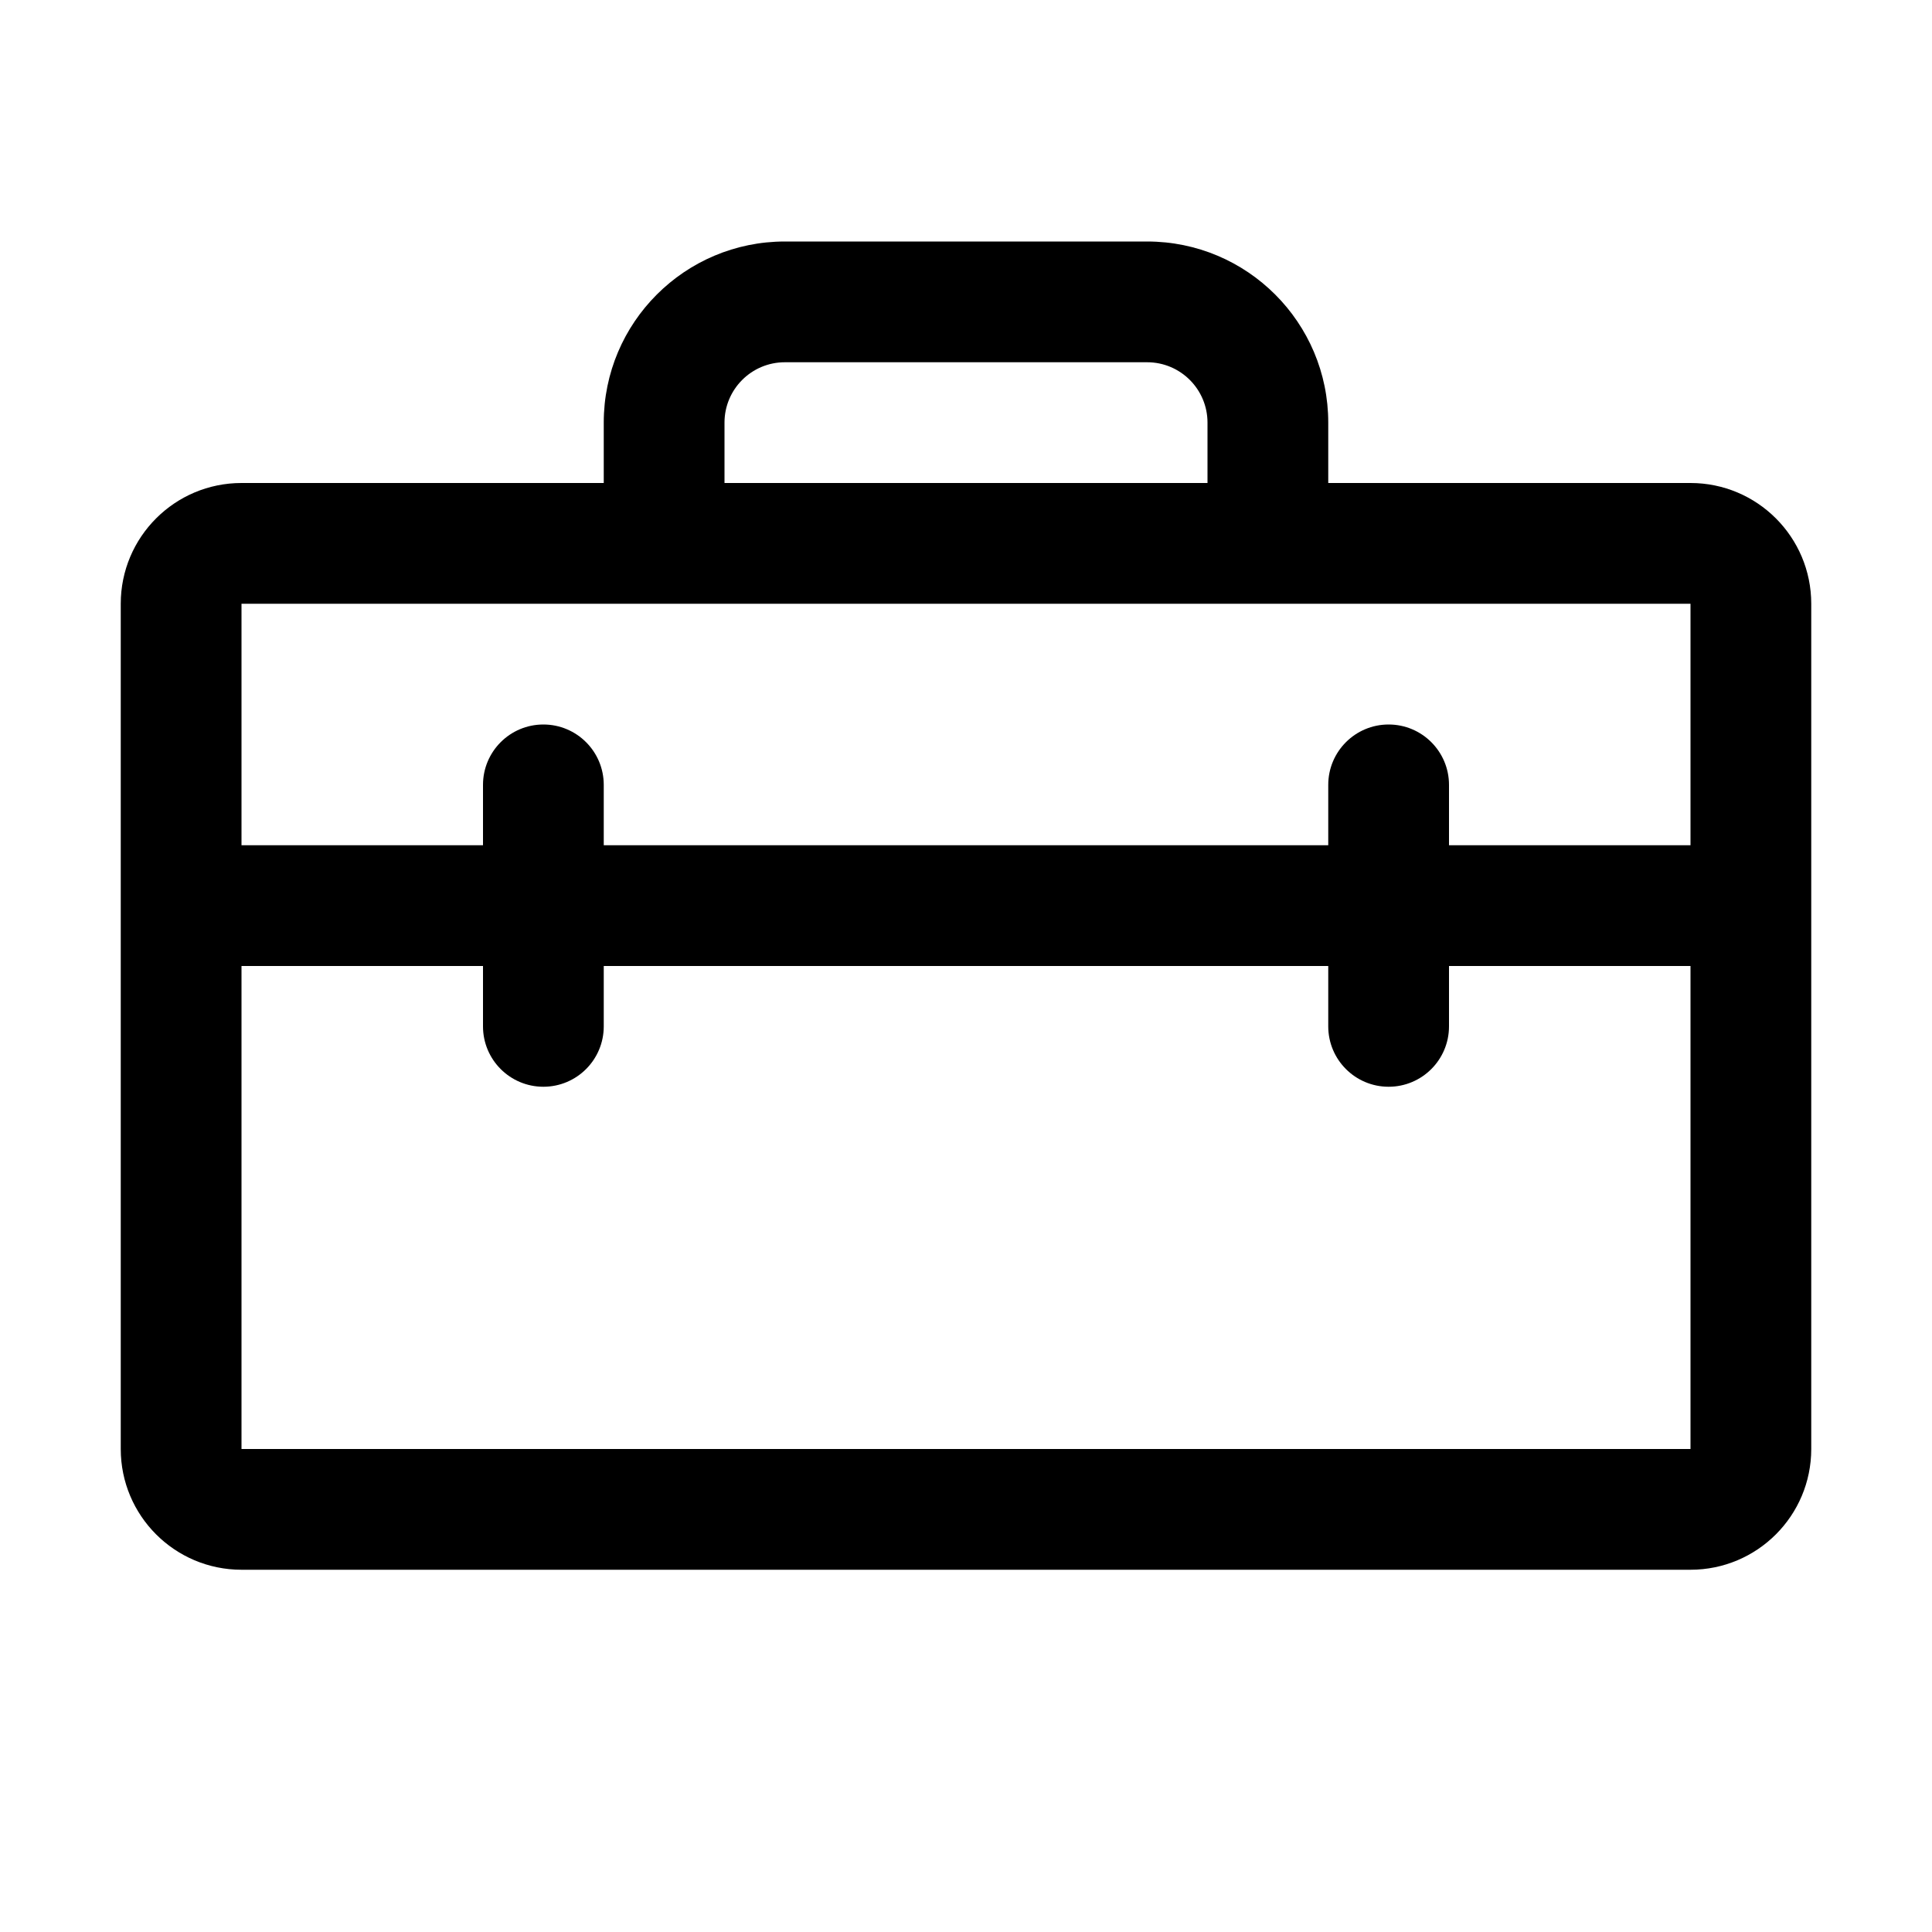
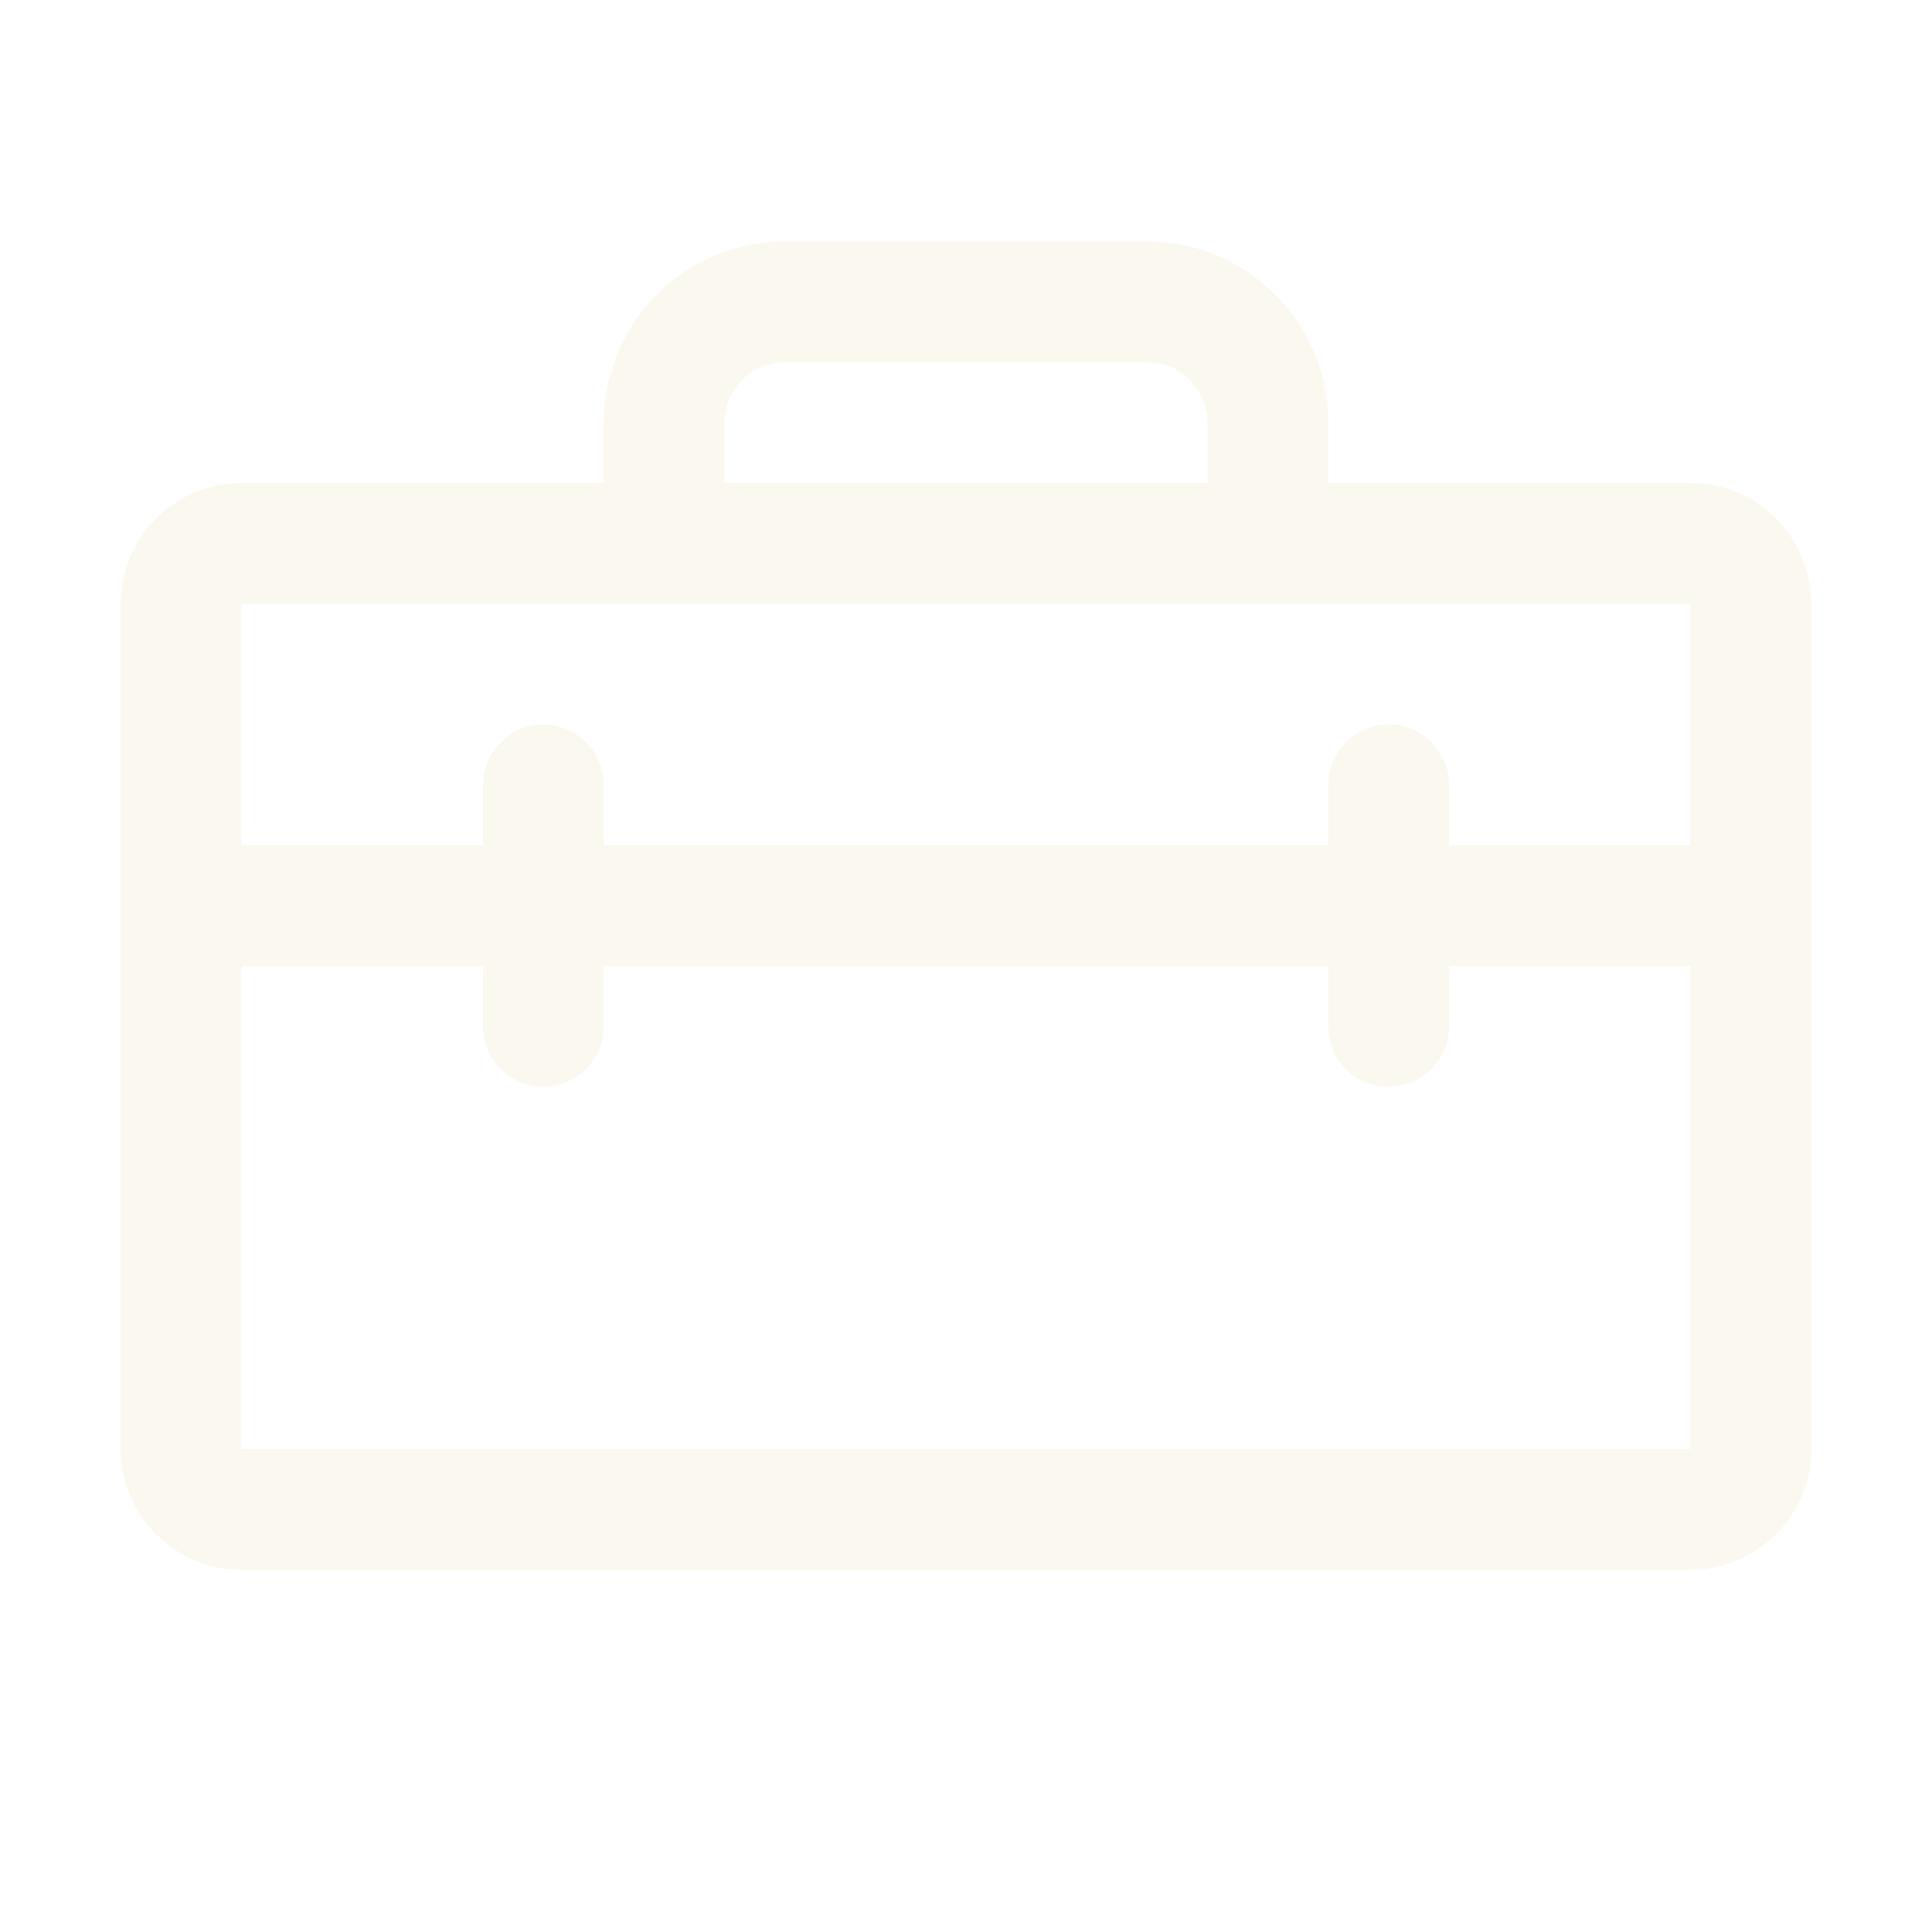
- <svg xmlns="http://www.w3.org/2000/svg" width="32" height="32" fill="#000000" viewBox="0 0 256 256">
+ <svg xmlns="http://www.w3.org/2000/svg" width="32" height="32" fill="#FBF8EF" viewBox="0 0 256 256">
  <path d="M224,64H176V56a24,24,0,0,0-24-24H104A24,24,0,0,0,80,56v8H32A16,16,0,0,0,16,80V192a16,16,0,0,0,16,16H224a16,16,0,0,0,16-16V80A16,16,0,0,0,224,64ZM96,56a8,8,0,0,1,8-8h48a8,8,0,0,1,8,8v8H96ZM224,80v32H192v-8a8,8,0,0,0-16,0v8H80v-8a8,8,0,0,0-16,0v8H32V80Zm0,112H32V128H64v8a8,8,0,0,0,16,0v-8h96v8a8,8,0,0,0,16,0v-8h32v64Z" />
</svg>
